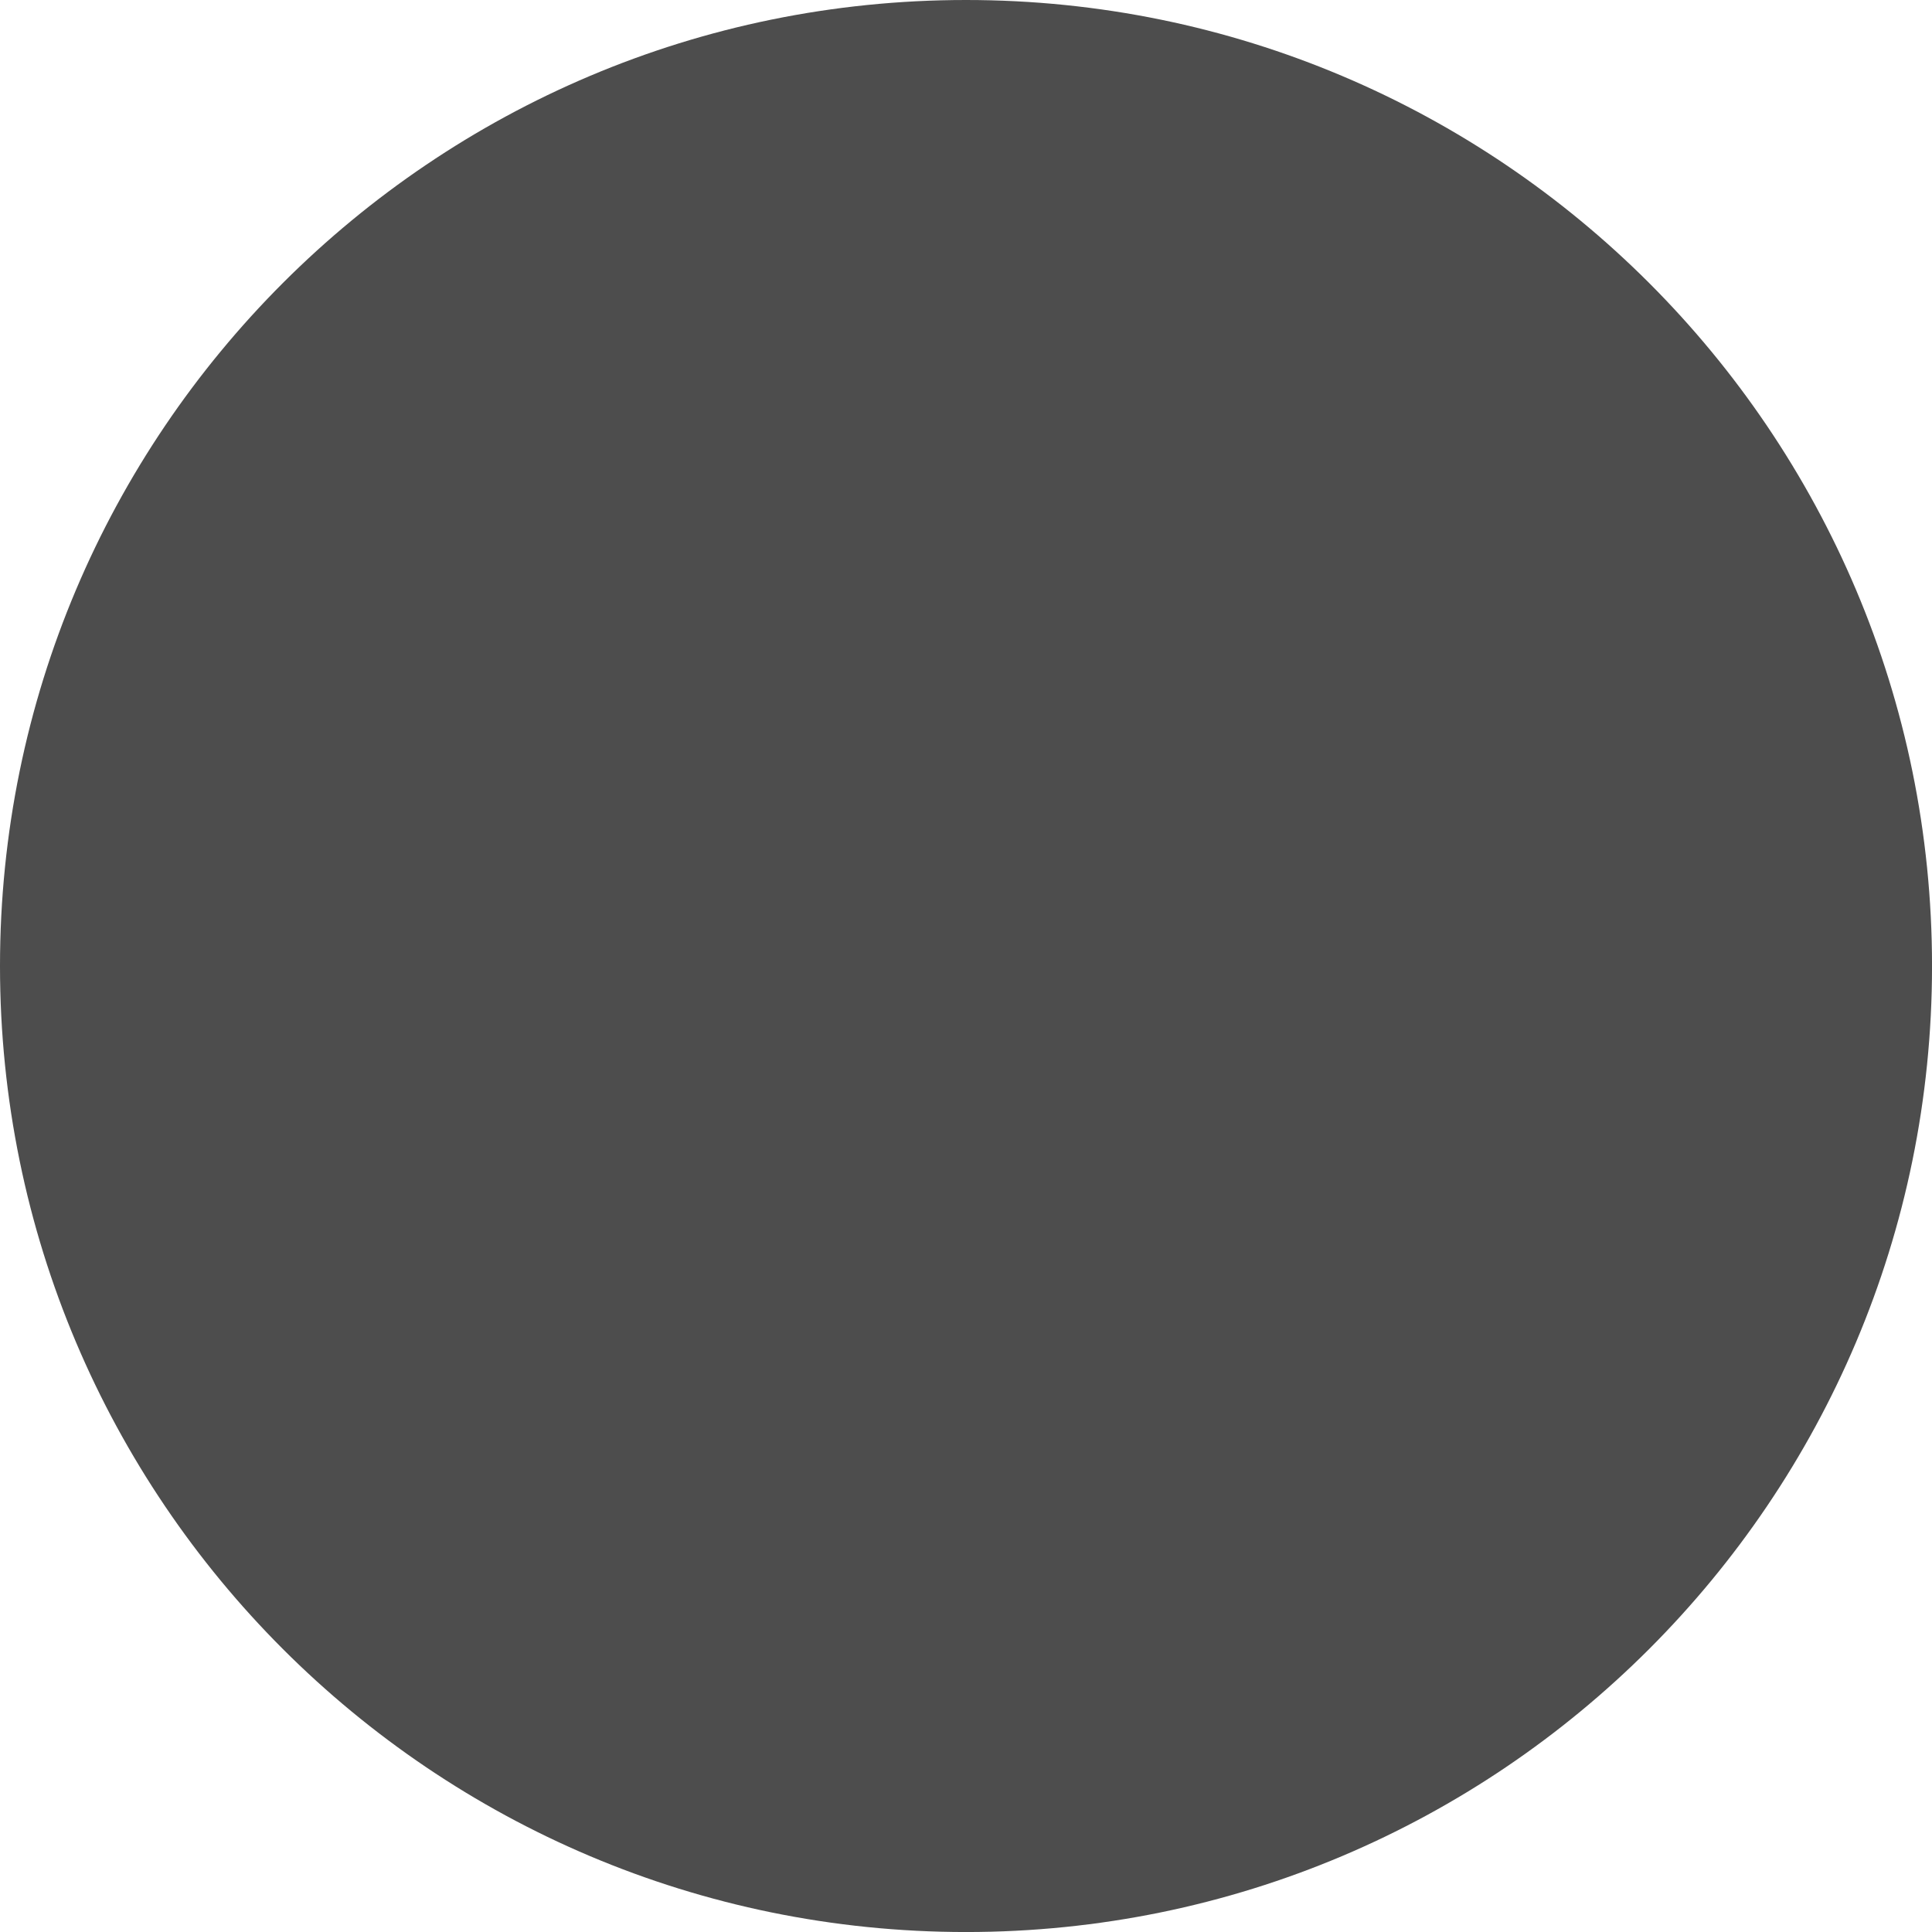
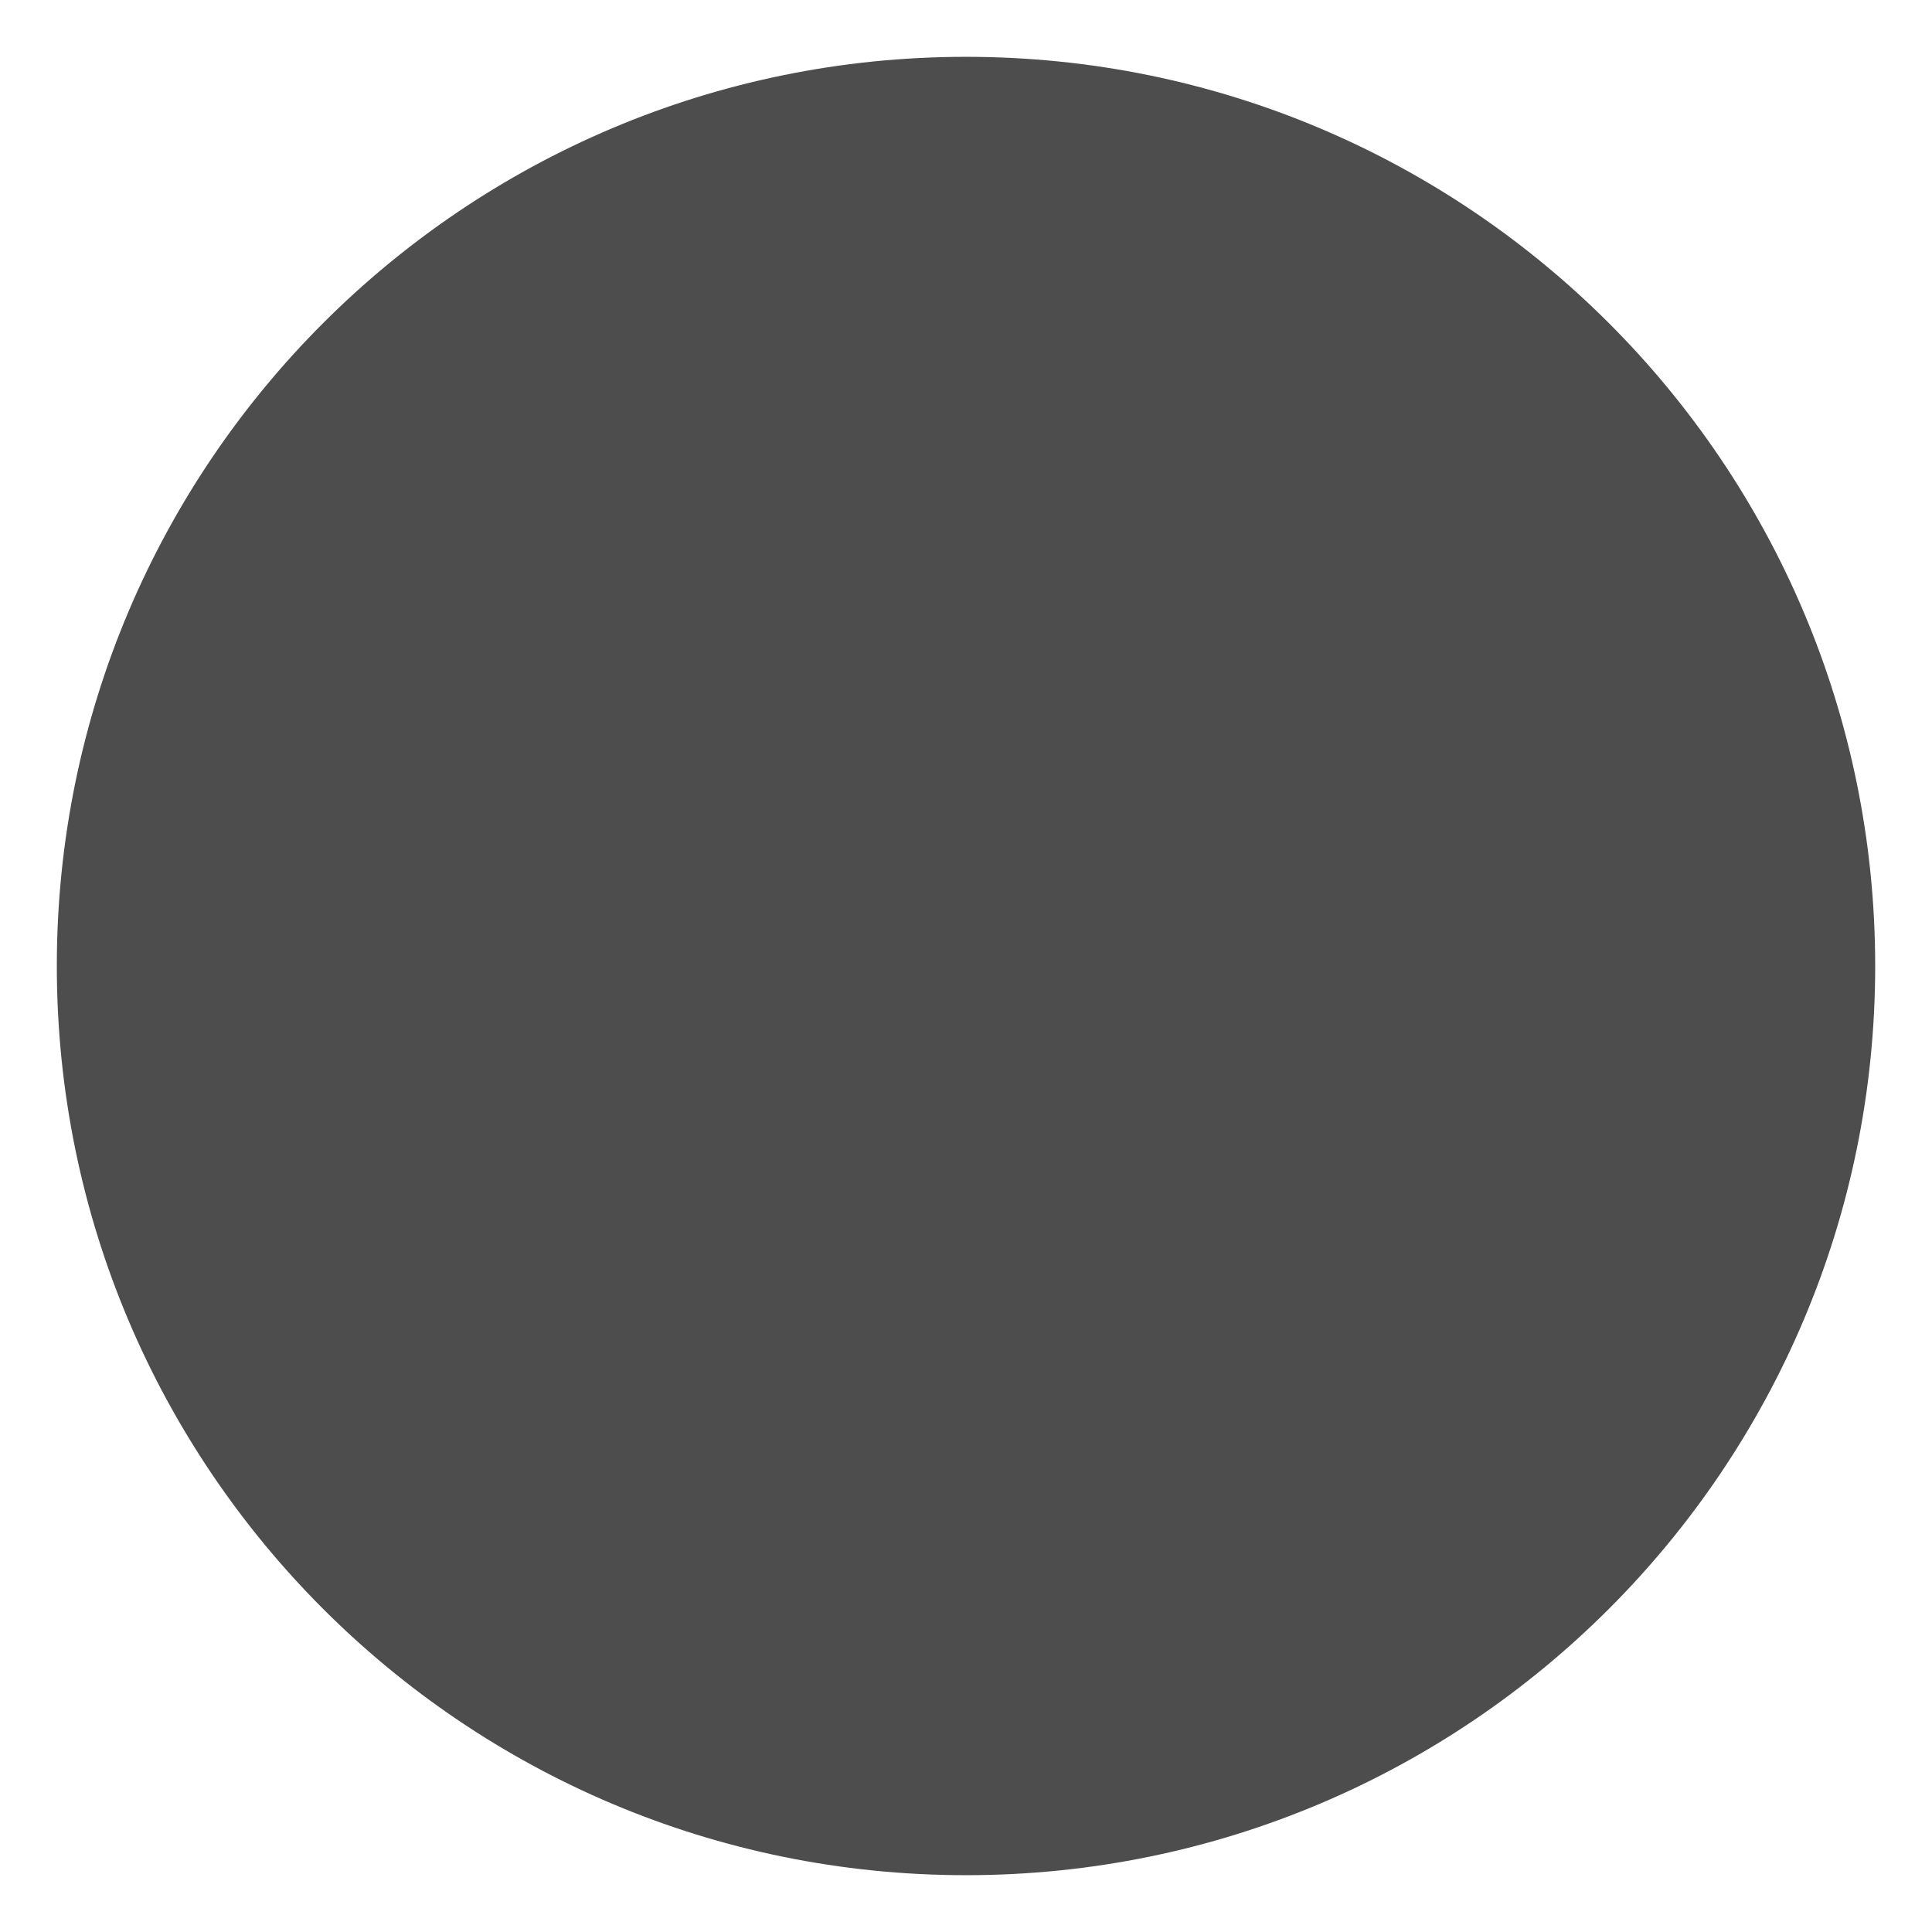
- <svg xmlns="http://www.w3.org/2000/svg" width="256" height="256" viewBox="0 0 67.733 67.733" version="1.1" id="svg1">
+ <svg xmlns="http://www.w3.org/2000/svg" width="272" height="272" viewBox="0 0 71.967 71.967" version="1.1" id="svg1">
  <defs id="defs1" />
-   <g id="layer1">
+   <g id="layer1" transform="translate(2.116667,2.116667)">
    <circle style="fill:#4d4d4d;fill-opacity:1;stroke:#9a9a9a;stroke-width:0;stroke-dasharray:none;stroke-dashoffset:0;stroke-opacity:1" id="path1" cx="33.867" cy="33.867" r="33.867" />
  </g>
</svg>
